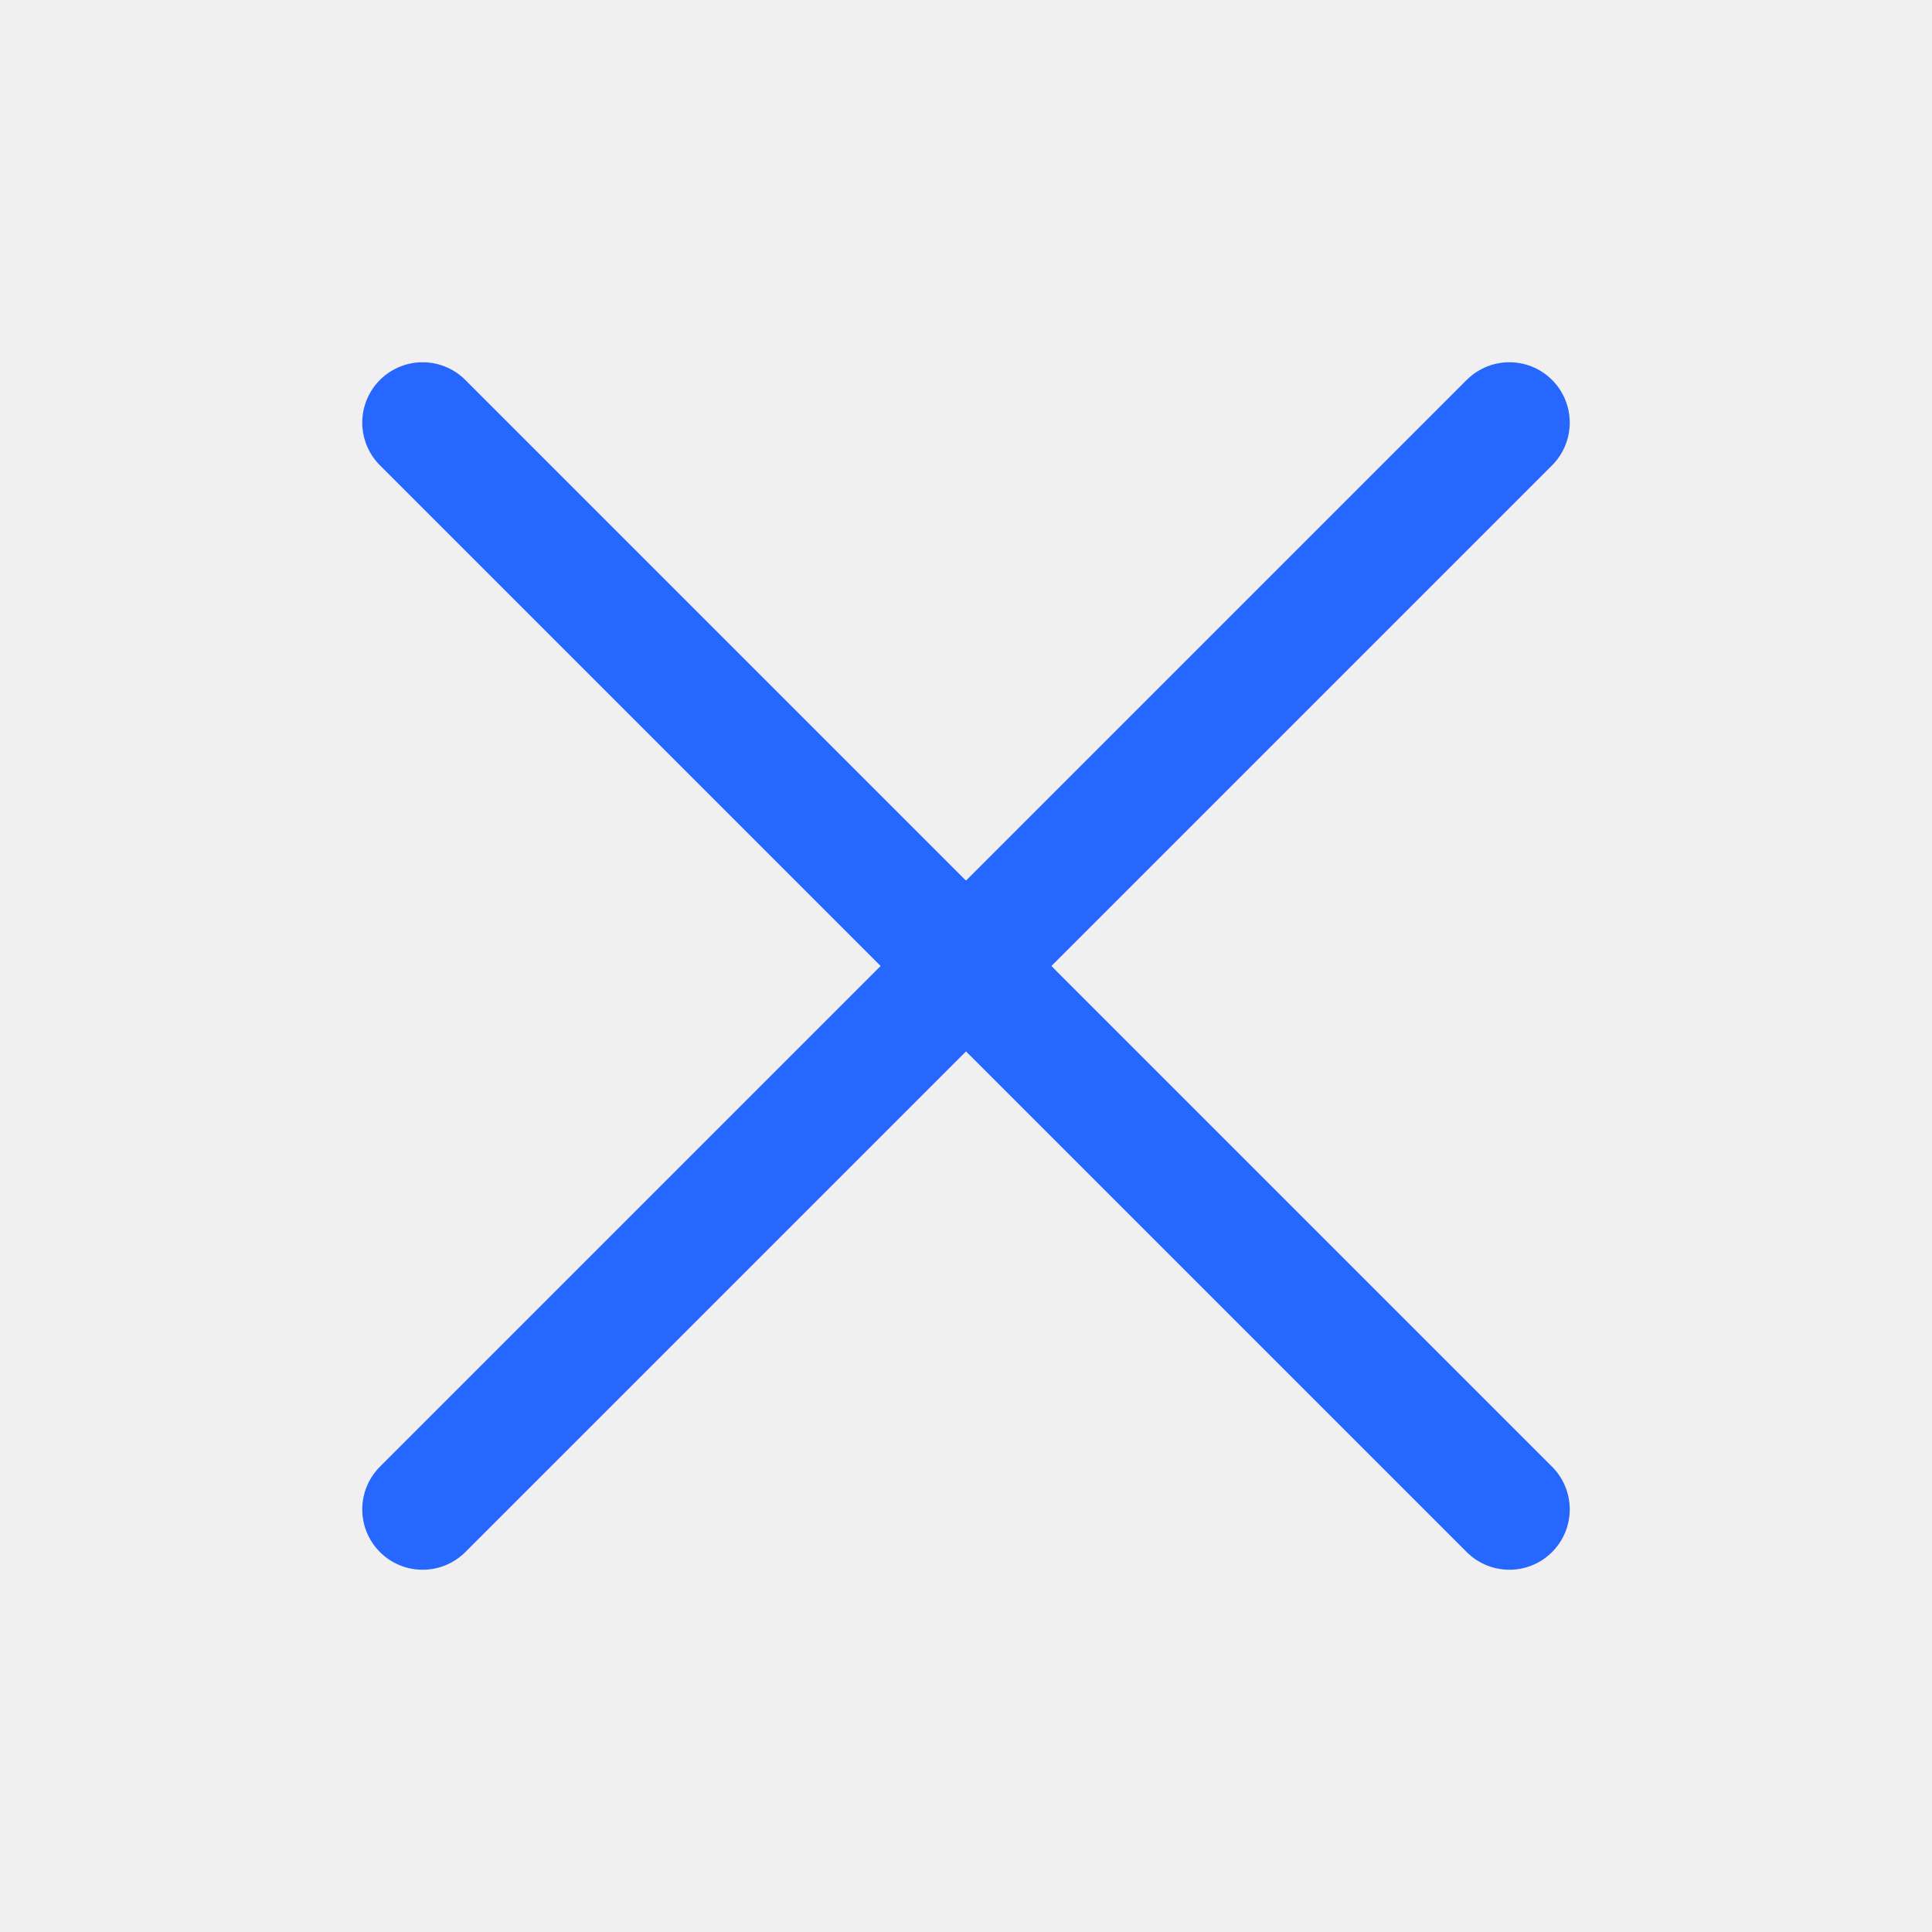
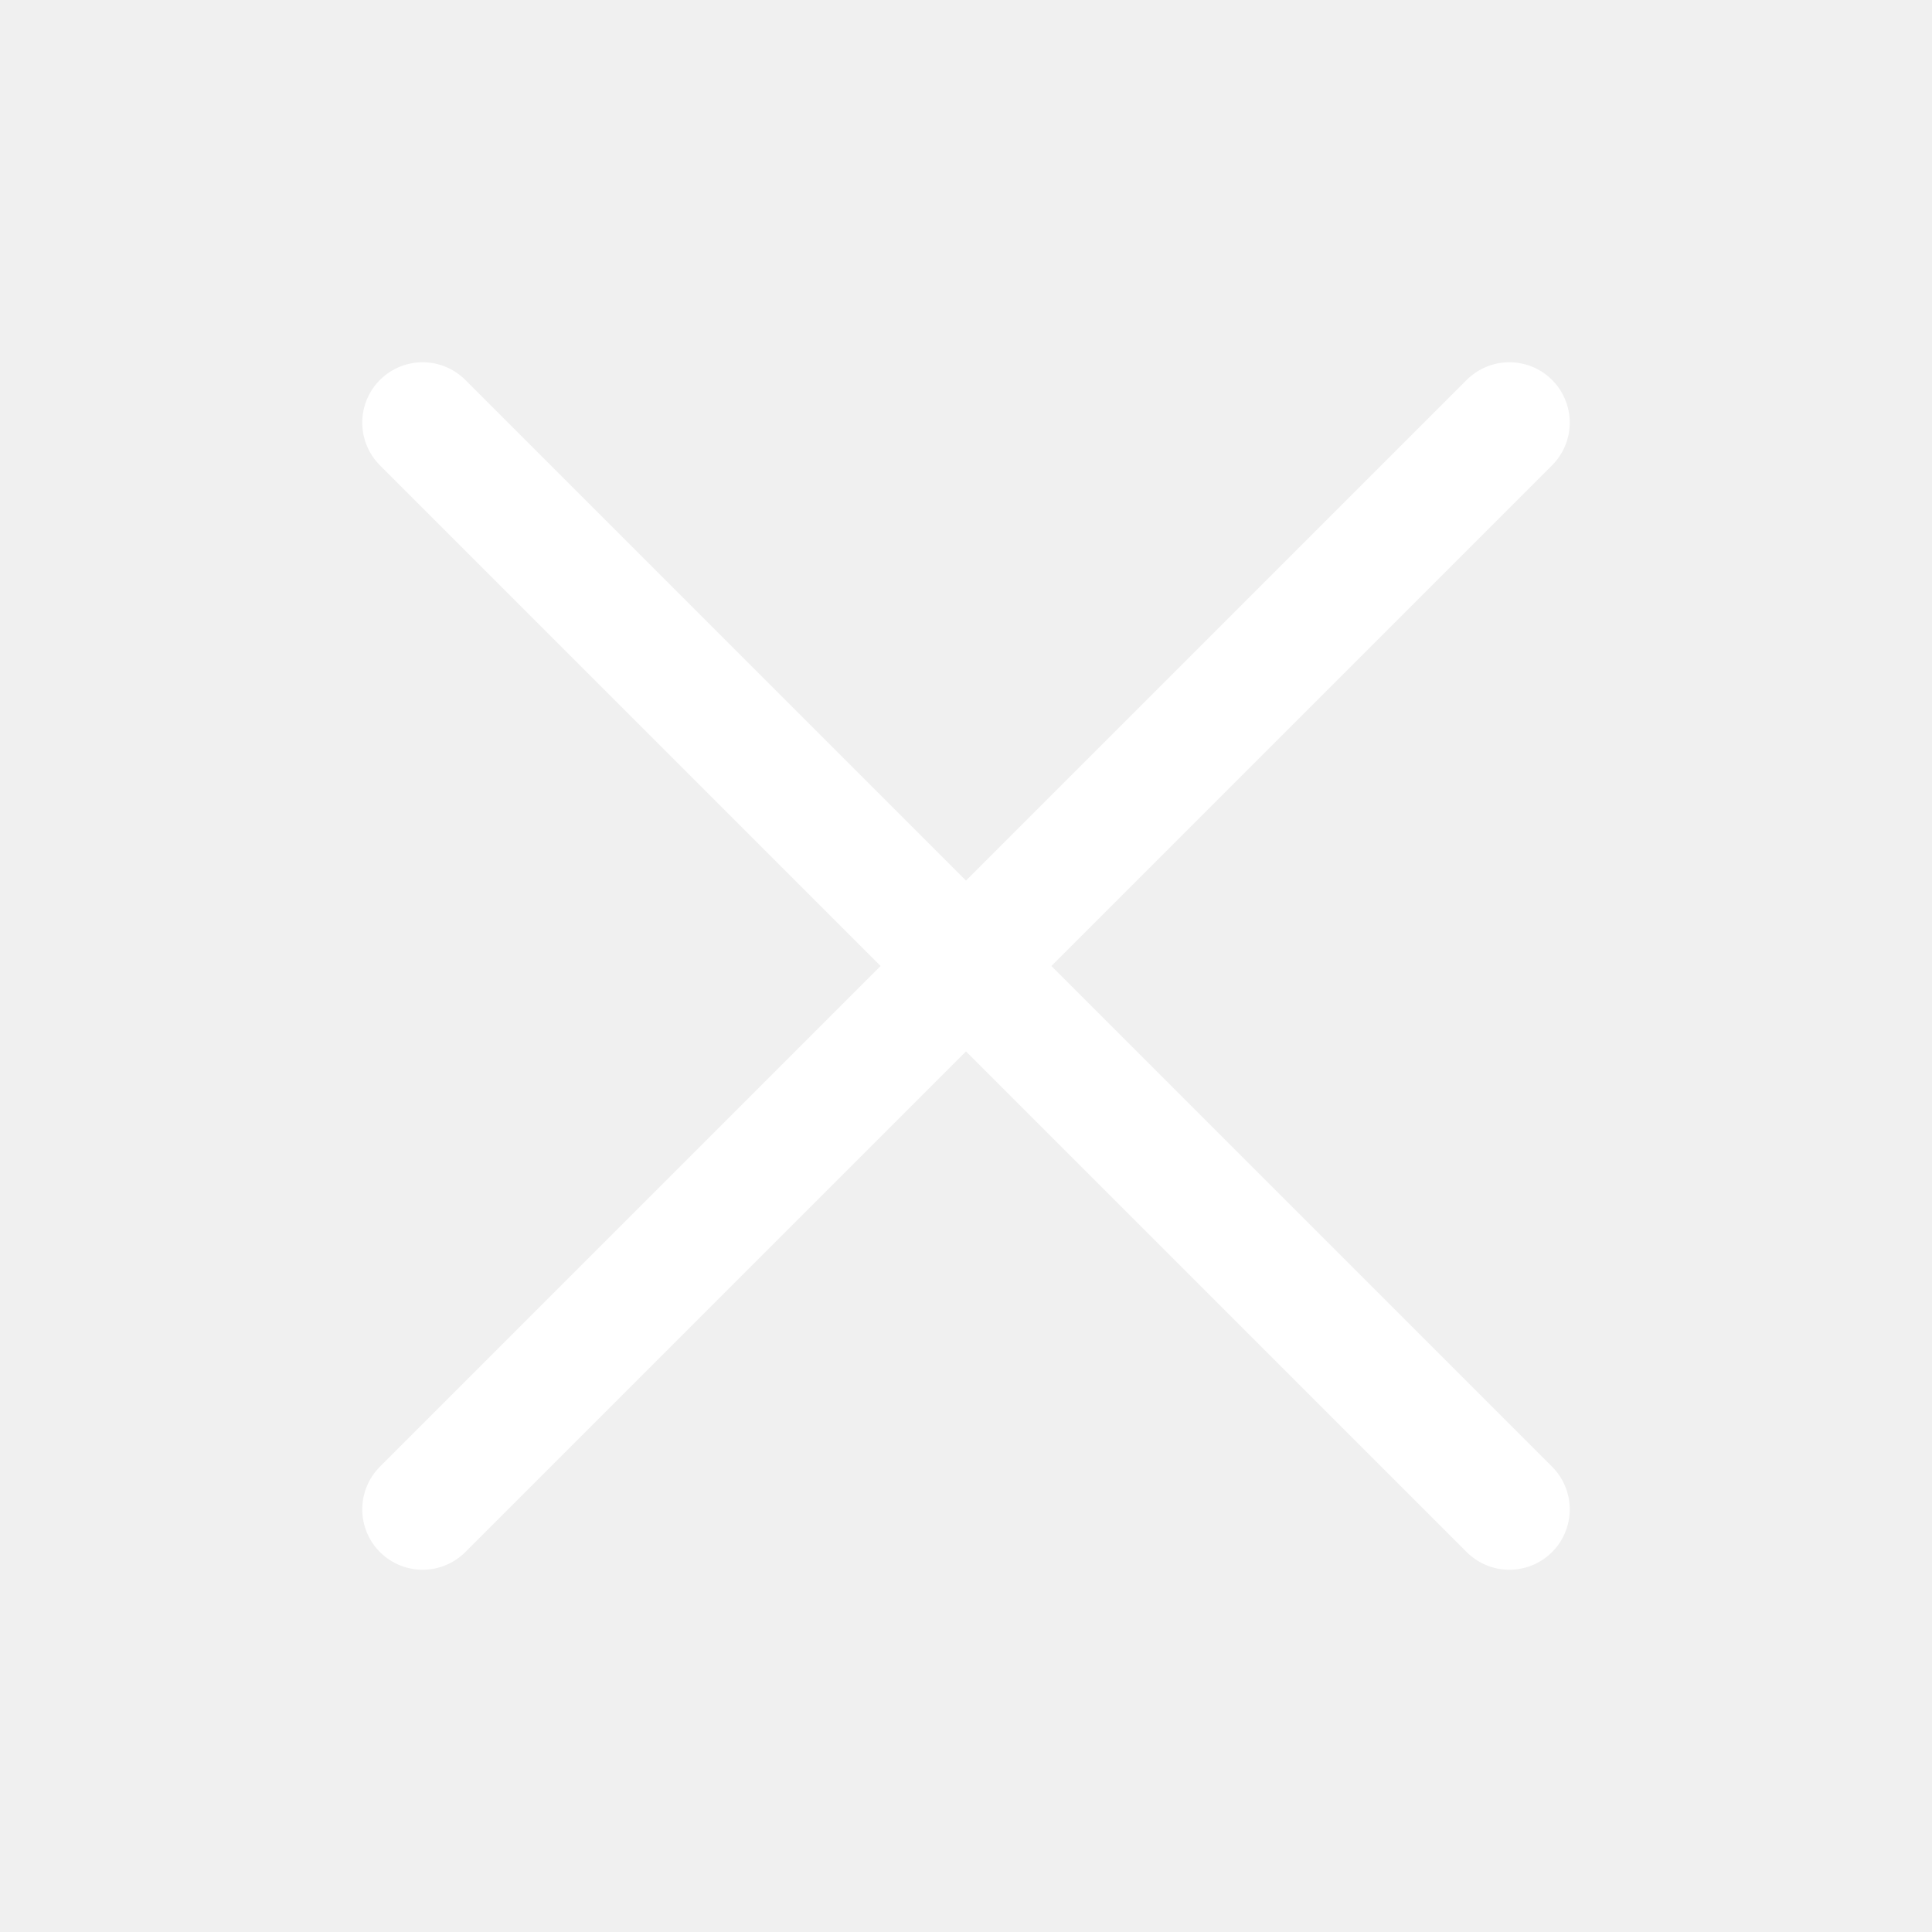
<svg xmlns="http://www.w3.org/2000/svg" width="24" height="24" viewBox="0 0 24 24" fill="none">
-   <path d="M5.25 5.25L18.75 18.75" stroke="#2667FF" stroke-width="1.5" stroke-linecap="round" stroke-linejoin="round" />
-   <path d="M5.25 18.75L18.75 5.25" stroke="#2667FF" stroke-width="1.5" stroke-linecap="round" stroke-linejoin="round" />
+   <path d="M5.25 5.25L18.75 18.75" stroke="#FFFFFF" stroke-width="1.5" stroke-linecap="round" stroke-linejoin="round" />
+   <path d="M5.25 18.75L18.75 5.25" stroke="#FFFFFF" stroke-width="1.5" stroke-linecap="round" stroke-linejoin="round" />
</svg>
